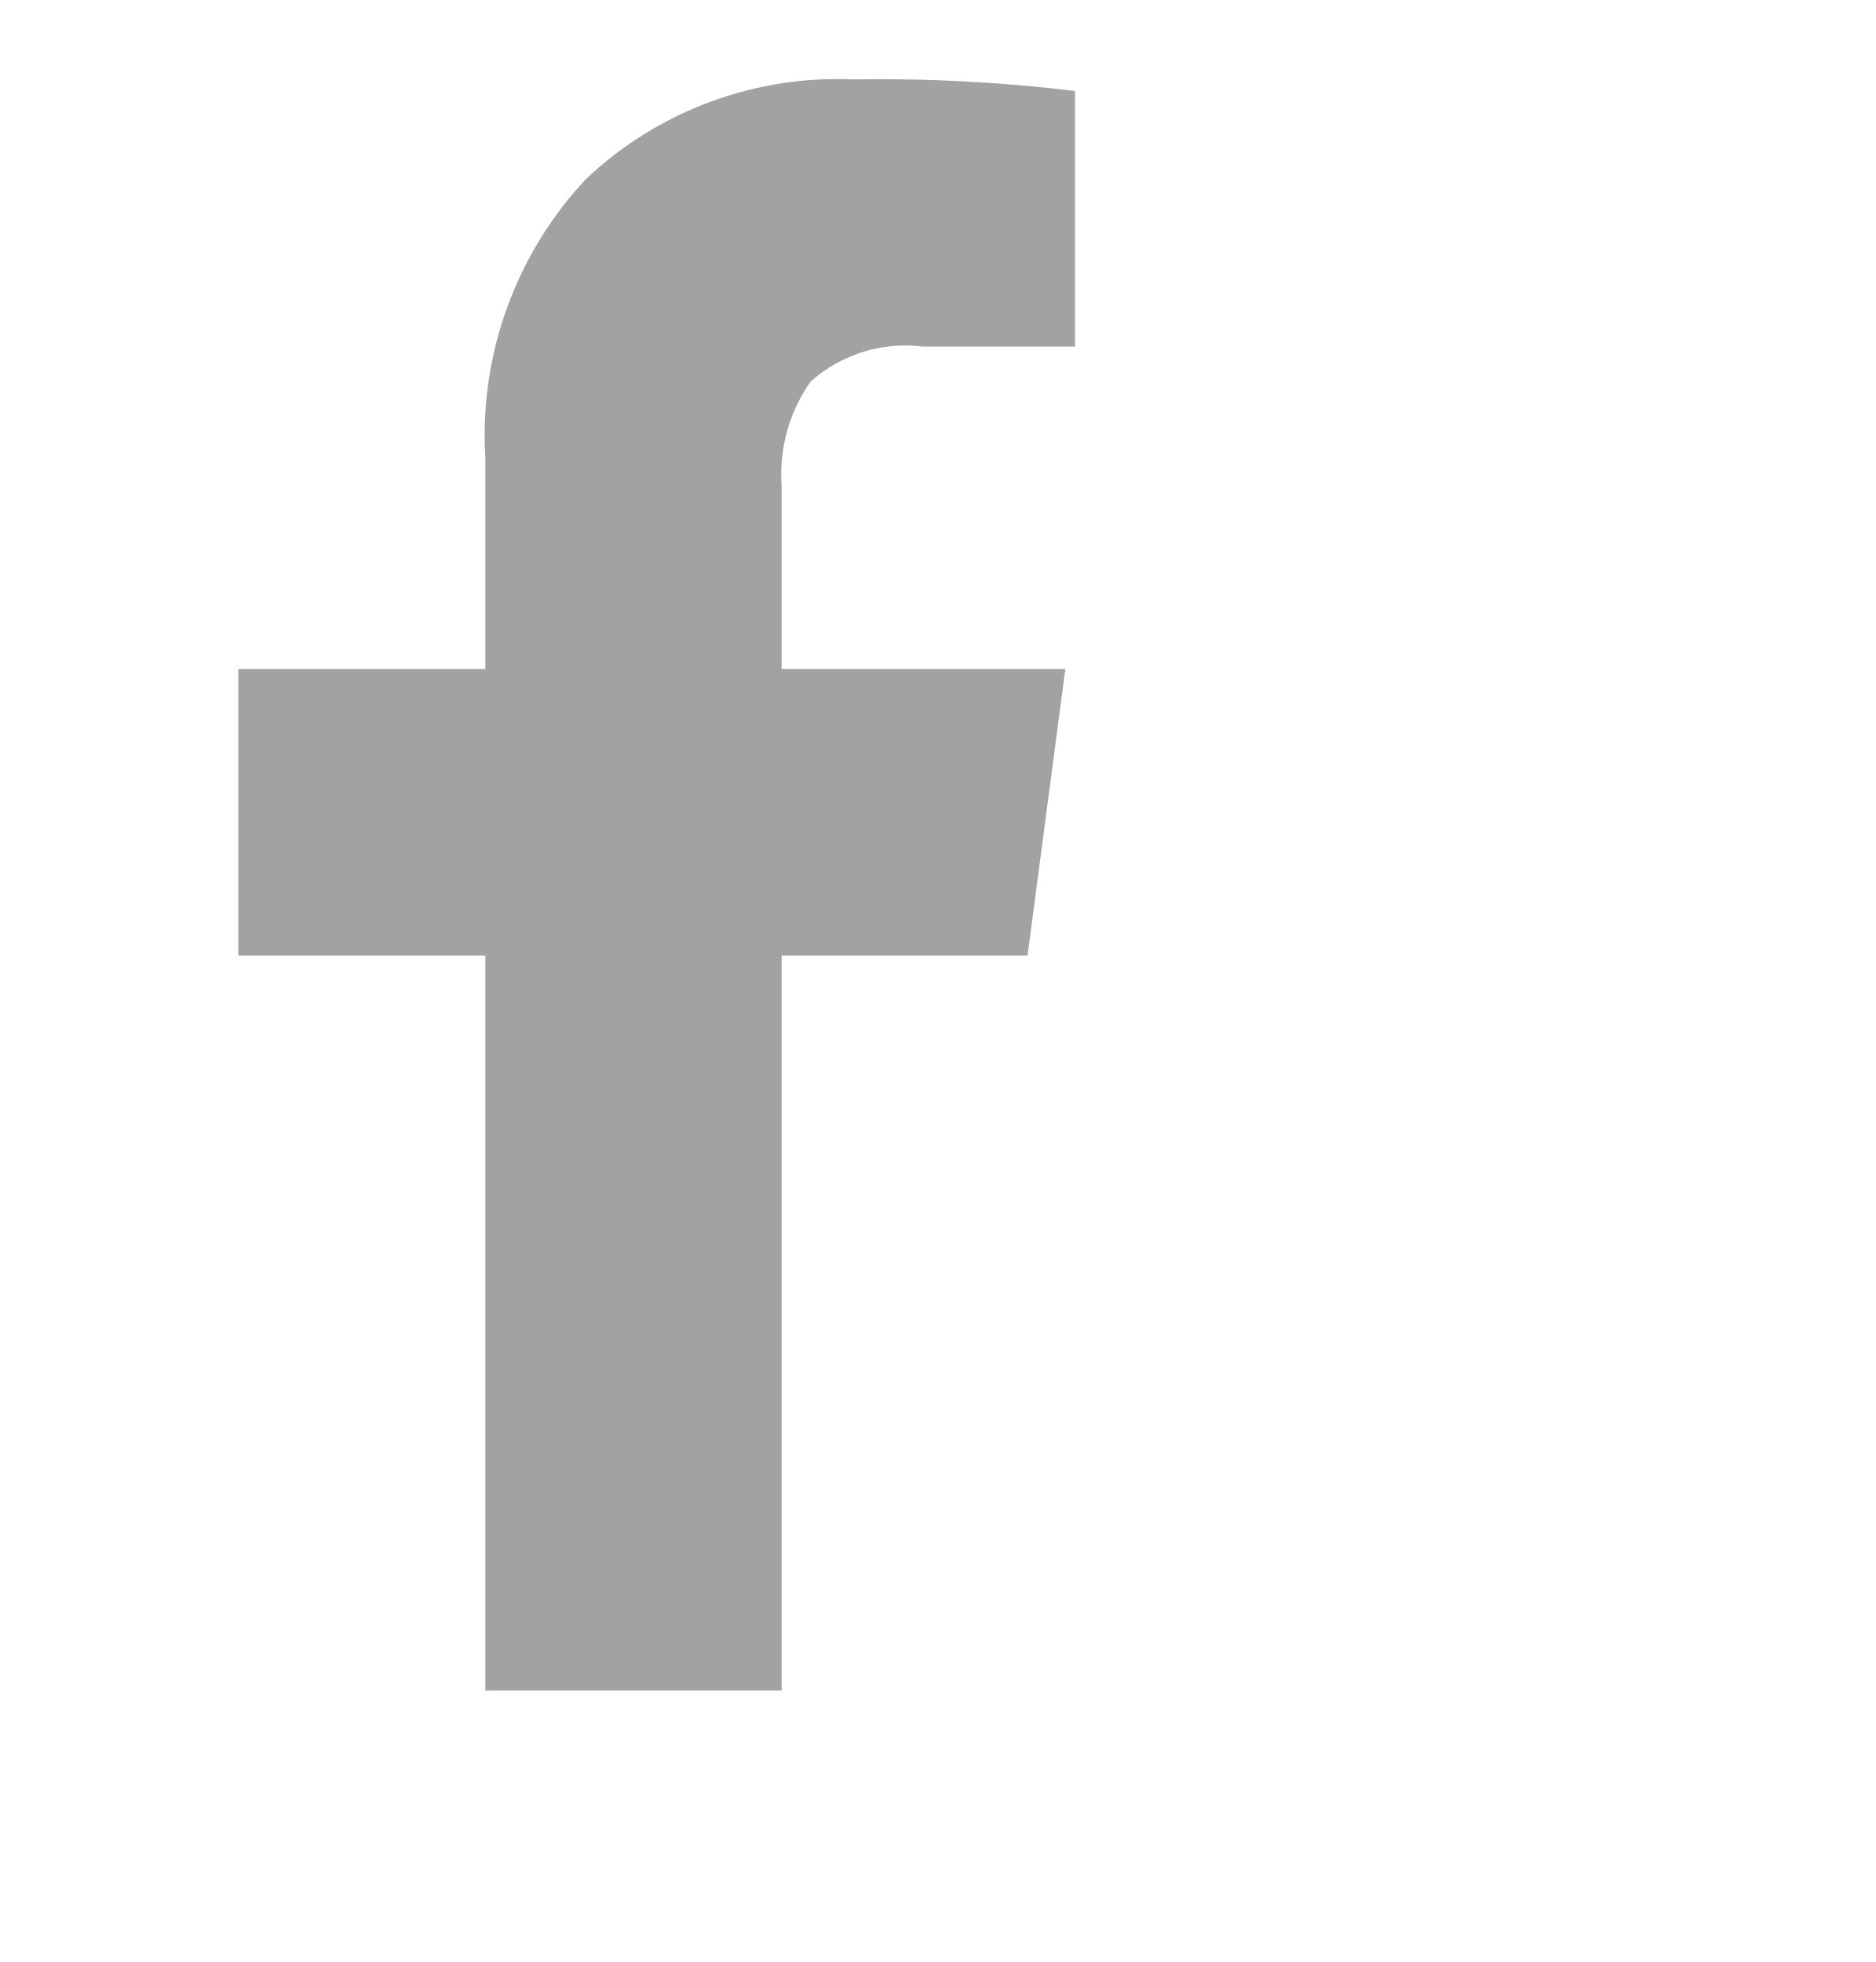
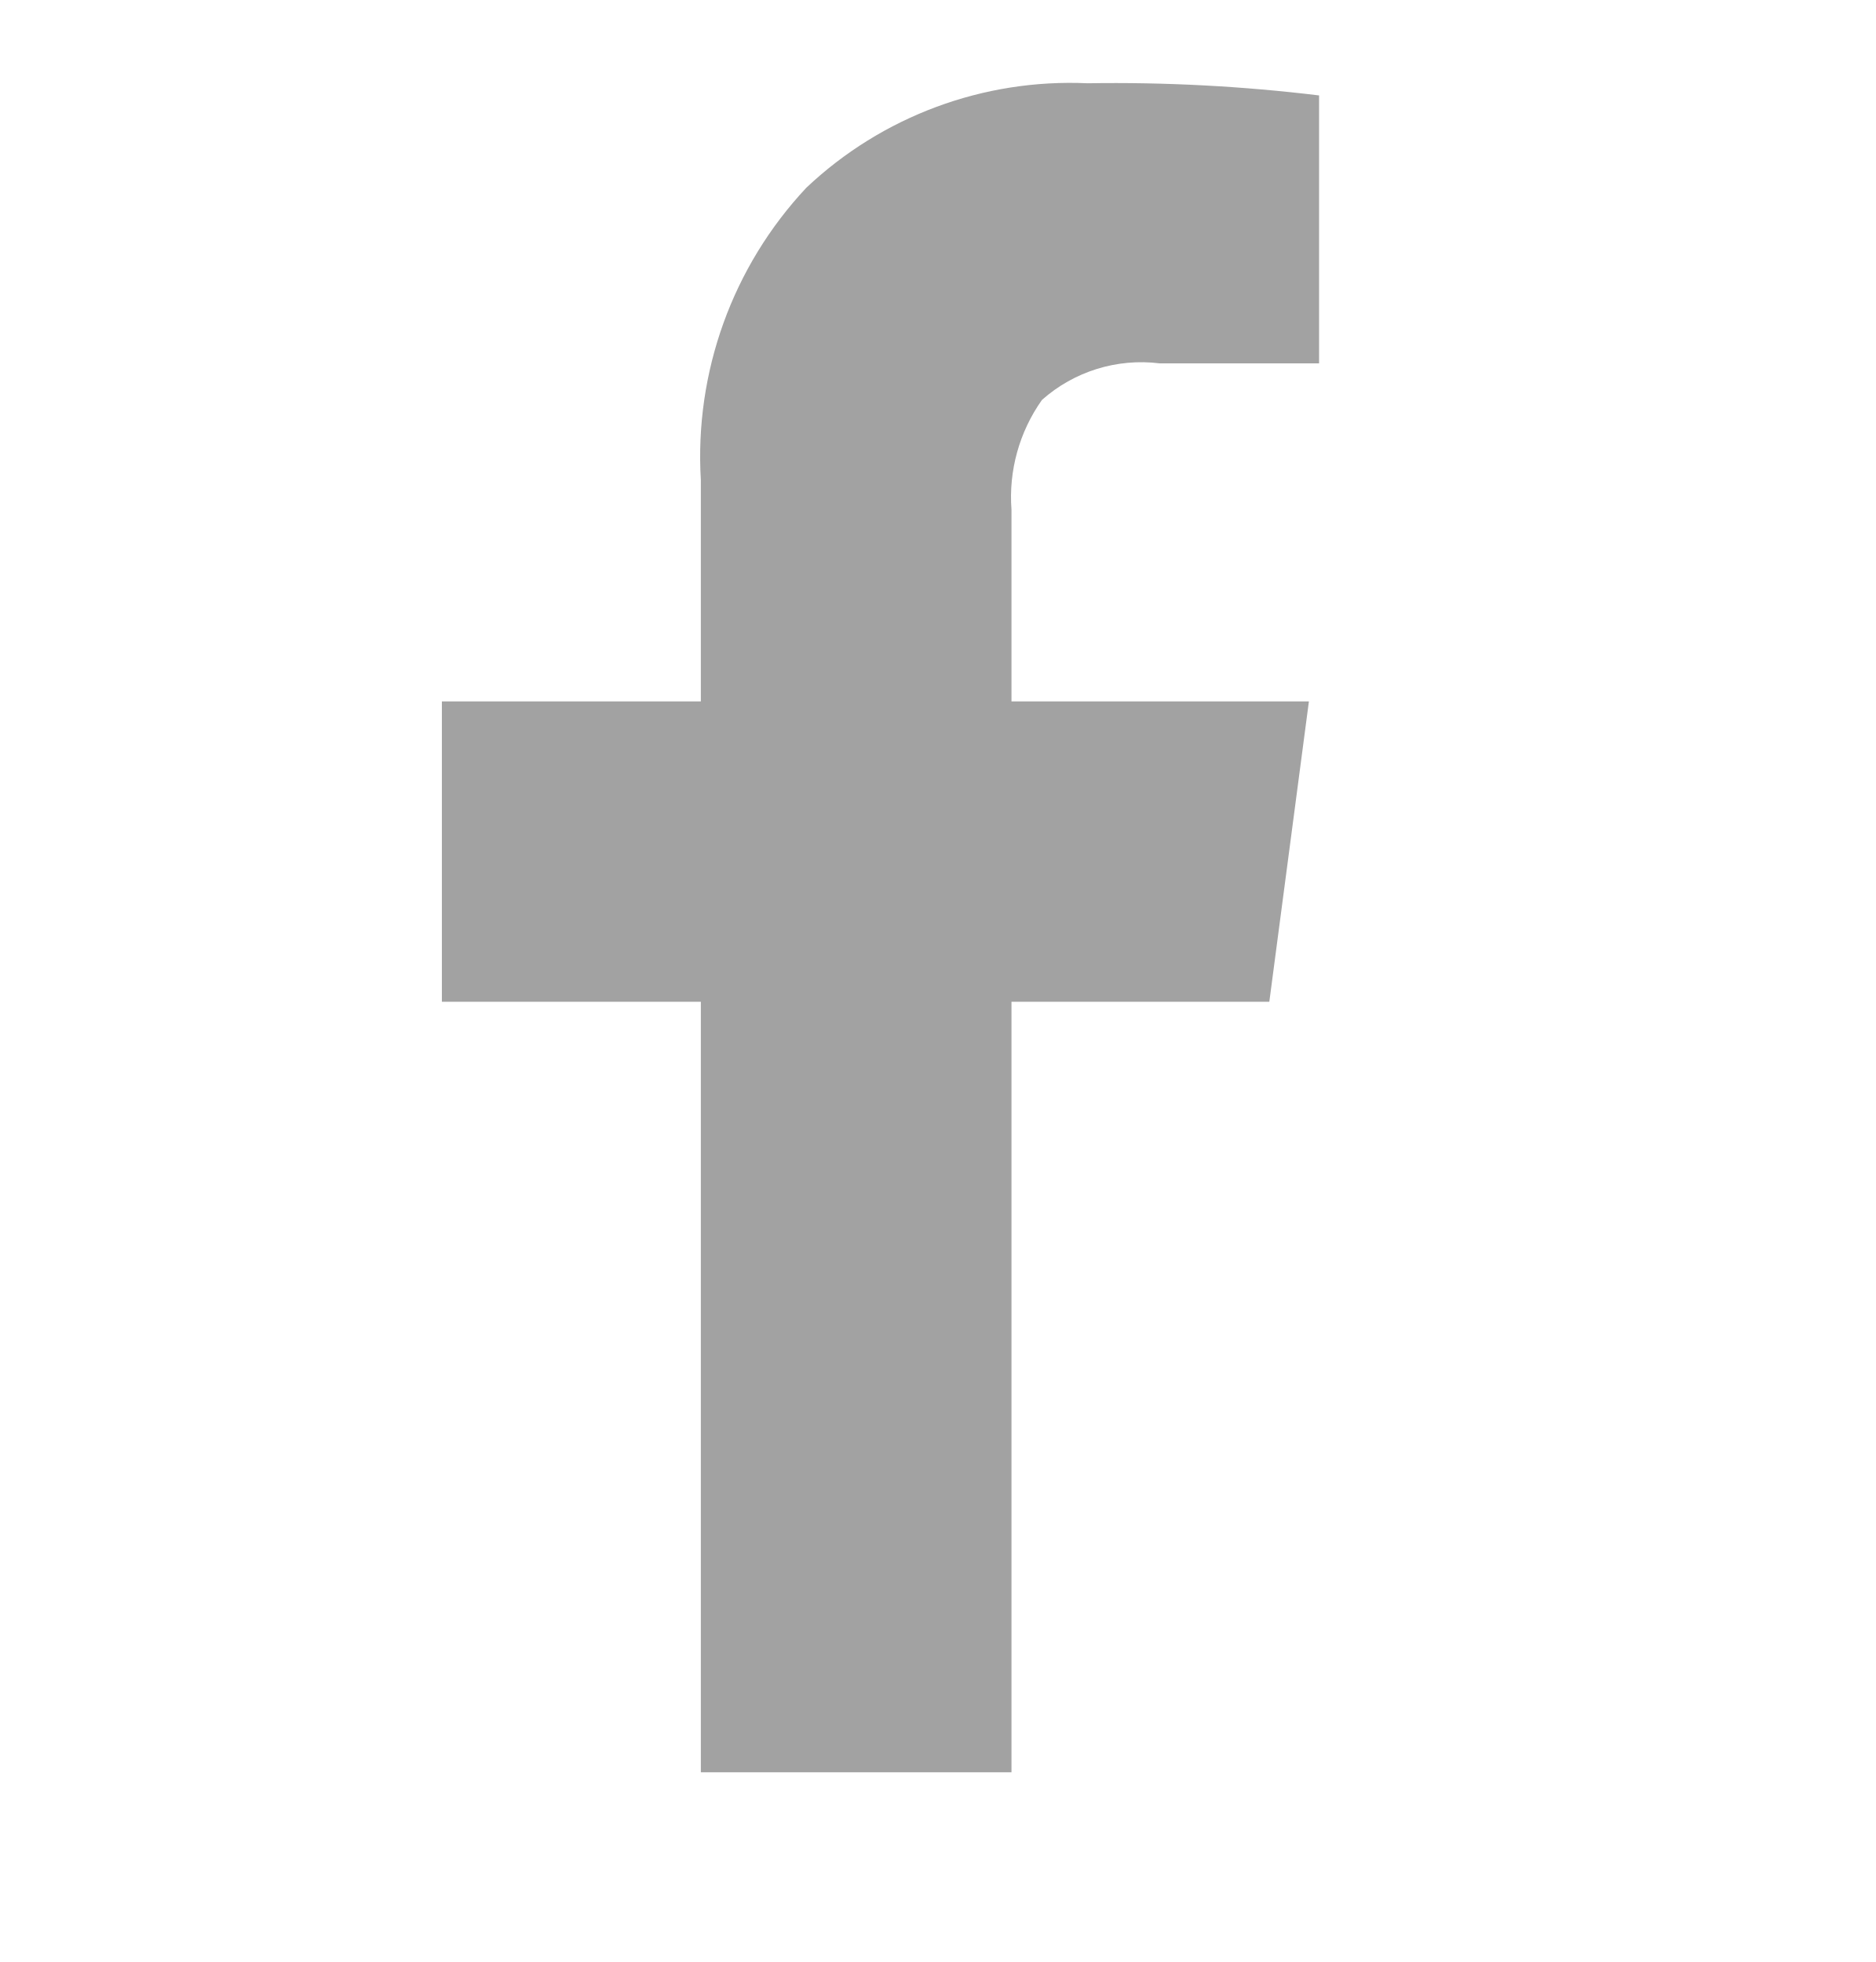
- <svg xmlns="http://www.w3.org/2000/svg" width="20.703" height="21.664" viewBox="0 0 20.703 21.664">
-   <defs>
-     <style>.a{fill:#a2a2a2;}.b{clip-path:url(#a);}</style>
+ <svg xmlns="http://www.w3.org/2000/svg" width="20.703" height="21.664" viewBox="0 0 15.703 20.664" version="1.1" id="svg17">
+   <defs id="defs7">
+     <style id="style2">.a{fill:#a2a2a2;}.b{clip-path:url(#a);}</style>
    <clipPath id="a">
-       <path class="a" d="M0,10.521H20.7V-11.143H0Z" transform="translate(0 11.143)" />
+       <path class="a" d="M0,10.521H20.7V-11.143H0Z" transform="translate(0 11.143)" id="path4" />
    </clipPath>
  </defs>
-   <g transform="translate(0)">
-     <g class="b" transform="translate(0 0)">
-       <g transform="translate(2.631 0.877)">
-         <path class="a" d="M2.54,0A4.039,4.039,0,0,0-.421,1.1,4.139,4.139,0,0,0-1.532,4.179V6.51H-4.259V9.674h2.727v8.115H1.739V9.674H4.454L4.871,6.51H1.739V4.491A1.773,1.773,0,0,1,2.06,3.335,1.572,1.572,0,0,1,3.3,2.95H4.978V.128A17.865,17.865,0,0,0,2.54,0M35.371,4.9a3.364,3.364,0,0,0,1.518-1.9,6.775,6.775,0,0,1-2.192.833,3.462,3.462,0,0,0-4.967-.08,3.326,3.326,0,0,0-1.009,2.443,3.81,3.81,0,0,0,.085.792,9.625,9.625,0,0,1-3.972-1.065,9.765,9.765,0,0,1-3.148-2.55,3.466,3.466,0,0,0-.053,3.389,3.435,3.435,0,0,0,1.122,1.229,3.435,3.435,0,0,1-1.561-.437v.042a3.338,3.338,0,0,0,.785,2.2,3.4,3.4,0,0,0,1.984,1.191,3.6,3.6,0,0,1-.91.118,4.227,4.227,0,0,1-.651-.054,3.454,3.454,0,0,0,3.228,2.395,6.764,6.764,0,0,1-4.286,1.477,7.317,7.317,0,0,1-.833-.043,9.588,9.588,0,0,0,5.3,1.55,10.1,10.1,0,0,0,3.453-.583,8.8,8.8,0,0,0,2.759-1.561A10.426,10.426,0,0,0,34,12.026,10.019,10.019,0,0,0,35.232,9.37,9.839,9.839,0,0,0,35.638,6.6c0-.2,0-.35-.011-.45a7.22,7.22,0,0,0,1.732-1.785,6.872,6.872,0,0,1-1.988.535M66.565,15.709a.635.635,0,0,1-.46.188H54.677a.641.641,0,0,1-.651-.653V8.317h1.507a4.614,4.614,0,0,0-.214,1.4,4.7,4.7,0,0,0,1.5,3.5,4.993,4.993,0,0,0,3.6,1.45A5.131,5.131,0,0,0,62.983,14a4.99,4.99,0,0,0,1.861-1.8,4.743,4.743,0,0,0,.683-2.486,4.566,4.566,0,0,0-.214-1.4h1.443v6.927a.623.623,0,0,1-.192.465m-6.148-2.966a3.221,3.221,0,0,1-2.324-.936,3.125,3.125,0,0,1,0-4.521,3.369,3.369,0,0,1,4.66,0,3.125,3.125,0,0,1,0,4.521,3.234,3.234,0,0,1-2.336.936m6.126-6.521a.706.706,0,0,1-.524.214H64.16a.73.73,0,0,1-.738-.738V3.934a.715.715,0,0,1,.214-.517.7.7,0,0,1,.524-.22h1.86a.7.7,0,0,1,.524.22.709.709,0,0,1,.214.517V5.7a.706.706,0,0,1-.214.524M68,1.989a2.027,2.027,0,0,0-1.486-.621H54.3a2.027,2.027,0,0,0-1.486.621A2.025,2.025,0,0,0,52.2,3.474v12.21A2.118,2.118,0,0,0,54.3,17.789H66.511a2.118,2.118,0,0,0,2.106-2.106V3.474A2.025,2.025,0,0,0,68,1.989" transform="translate(4.259 0)" />
-       </g>
+   <g id="g13" clip-path="url(#a)" class="b" style="stroke:none;fill:#a2a2a2;fill-opacity:1">
+     <g id="g11" transform="translate(2.631,0.877)" style="stroke:none;fill:#a2a2a2;fill-opacity:1">
+       <path style="fill:#a2a2a2;stroke:none;fill-opacity:1" id="path9" transform="translate(4.259)" d="M 2.54,0 C 1.445,-0.05 0.376,0.347 -0.421,1.1 -1.199,1.93 -1.6,3.044 -1.532,4.179 V 6.51 h -2.727 v 3.164 h 2.727 v 8.115 H 1.739 V 9.674 H 4.454 L 4.871,6.51 H 1.739 V 4.491 C 1.708,4.08 1.822,3.671 2.06,3.335 2.399,3.034 2.851,2.894 3.3,2.95 H 4.978 V 0.128 C 4.169,0.03 3.355,-0.013 2.54,0" class="a" />
    </g>
  </g>
</svg>
